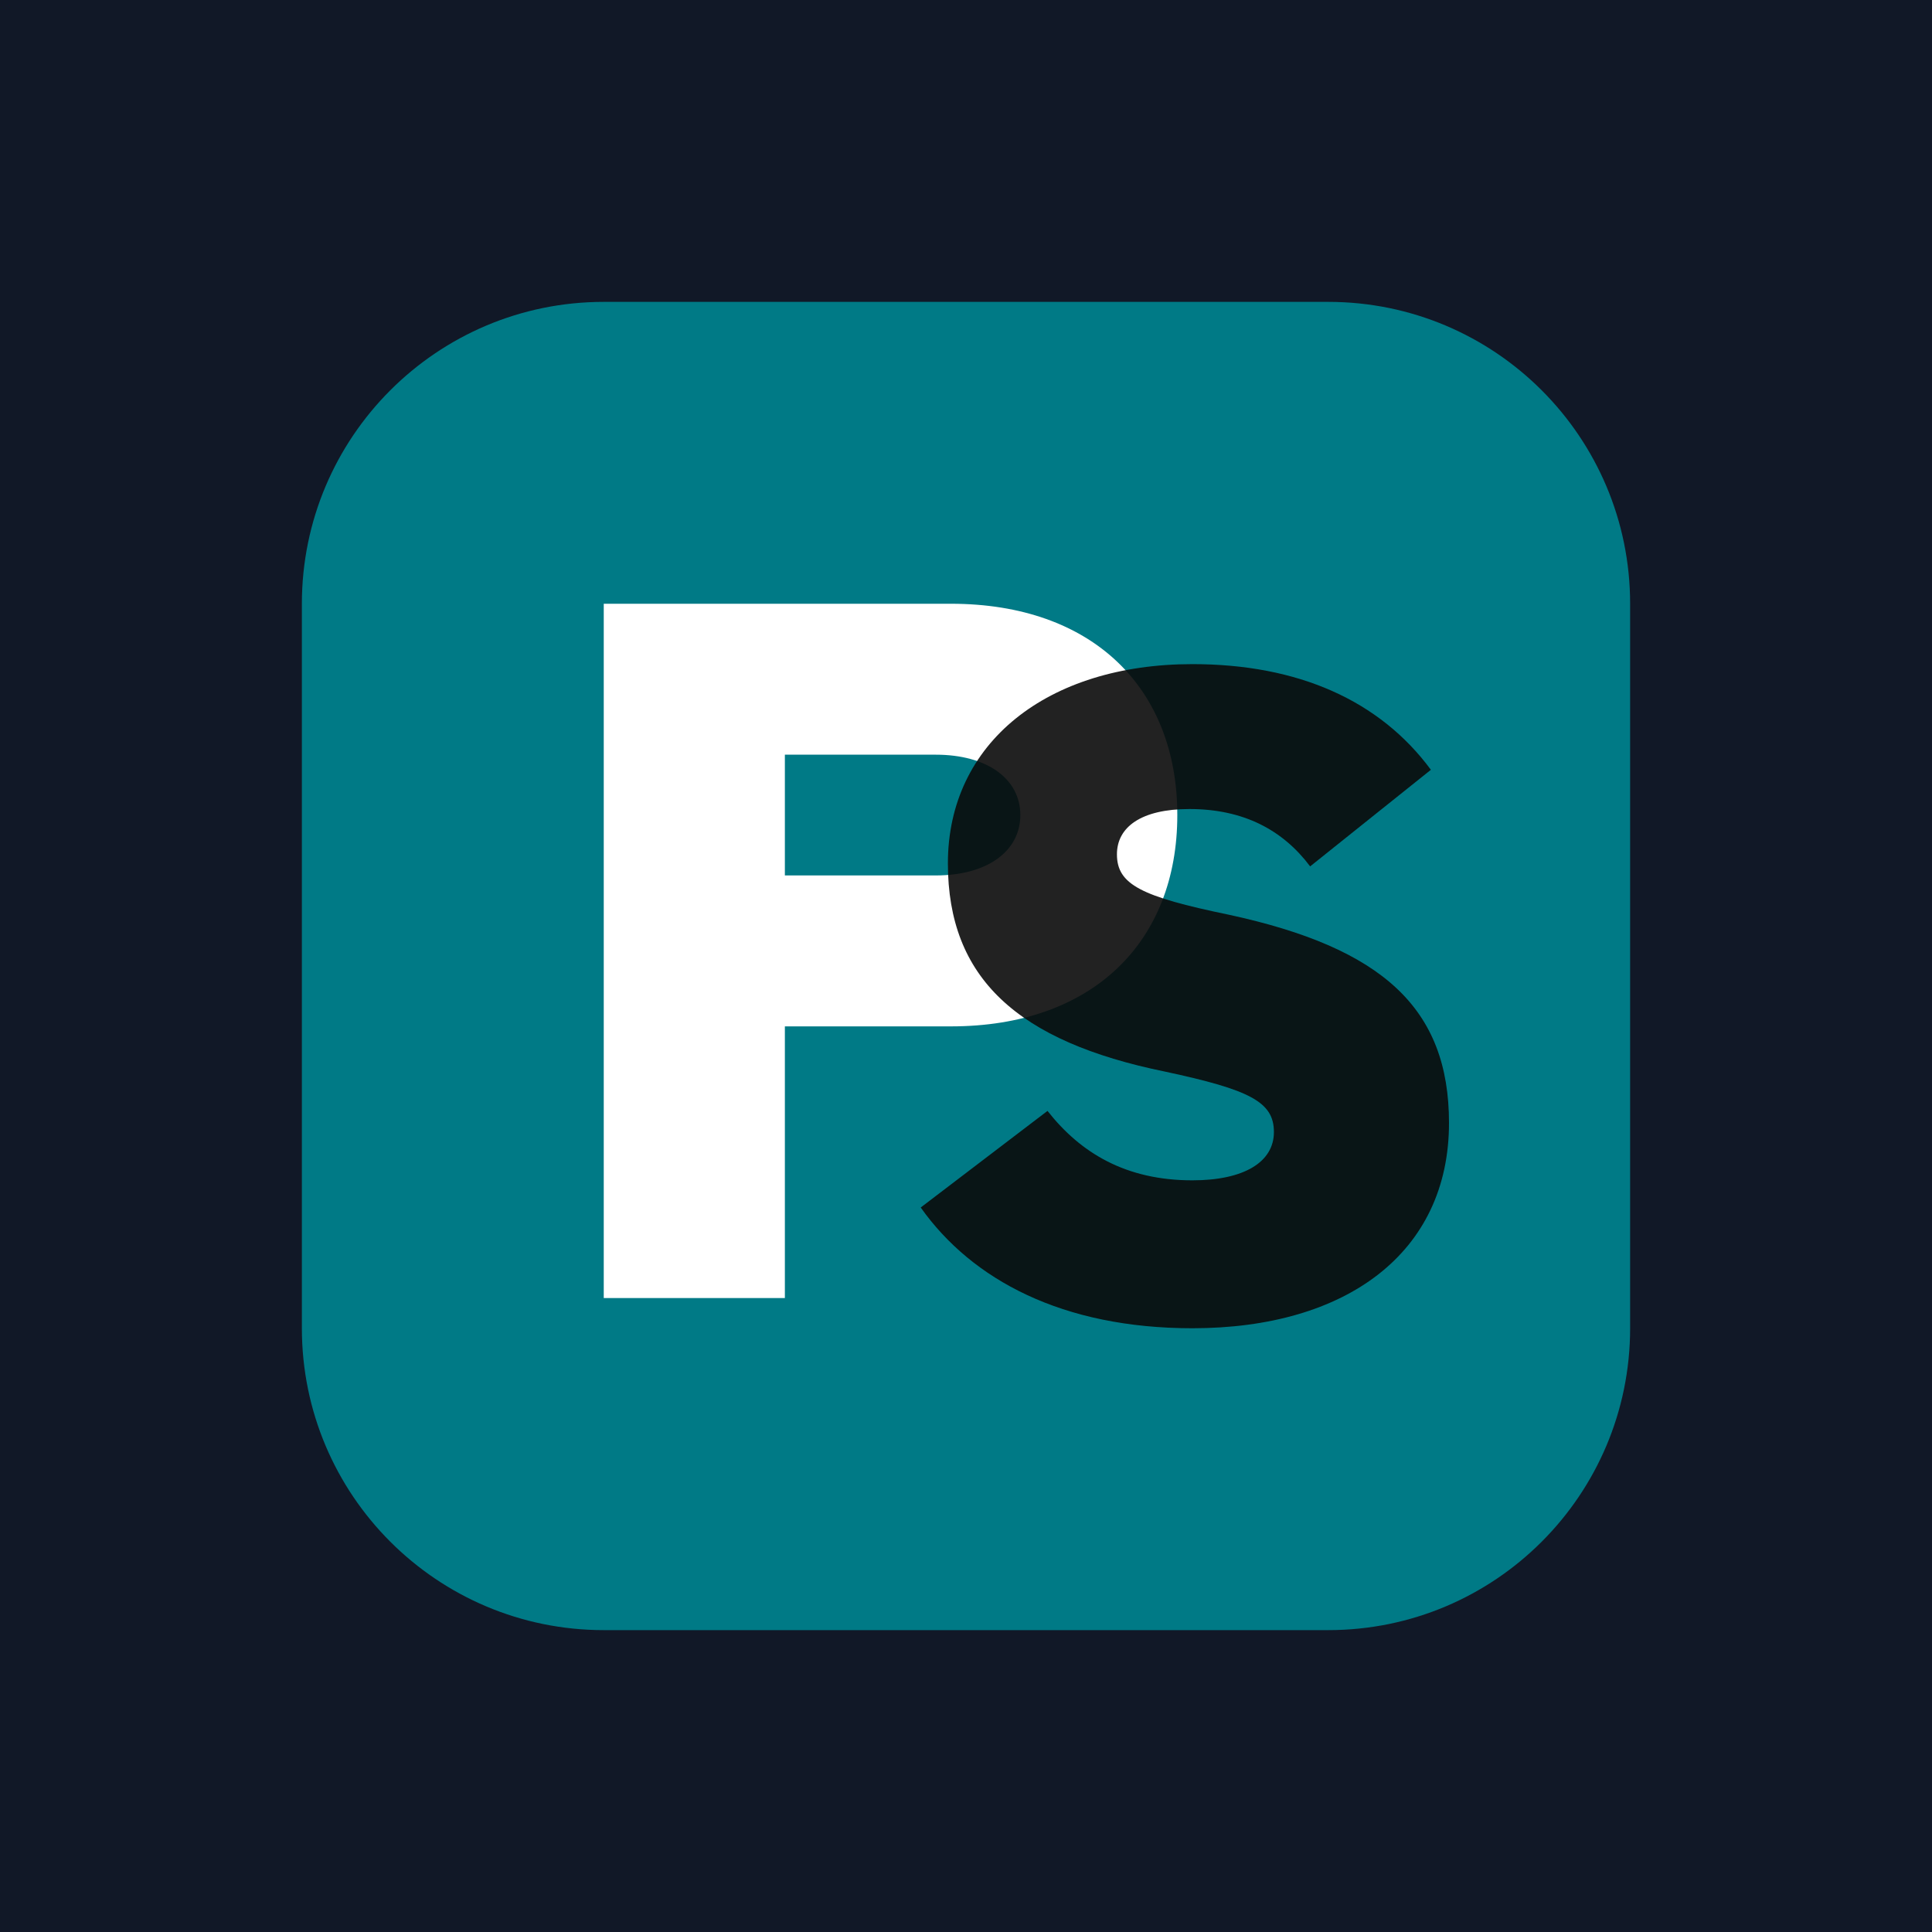
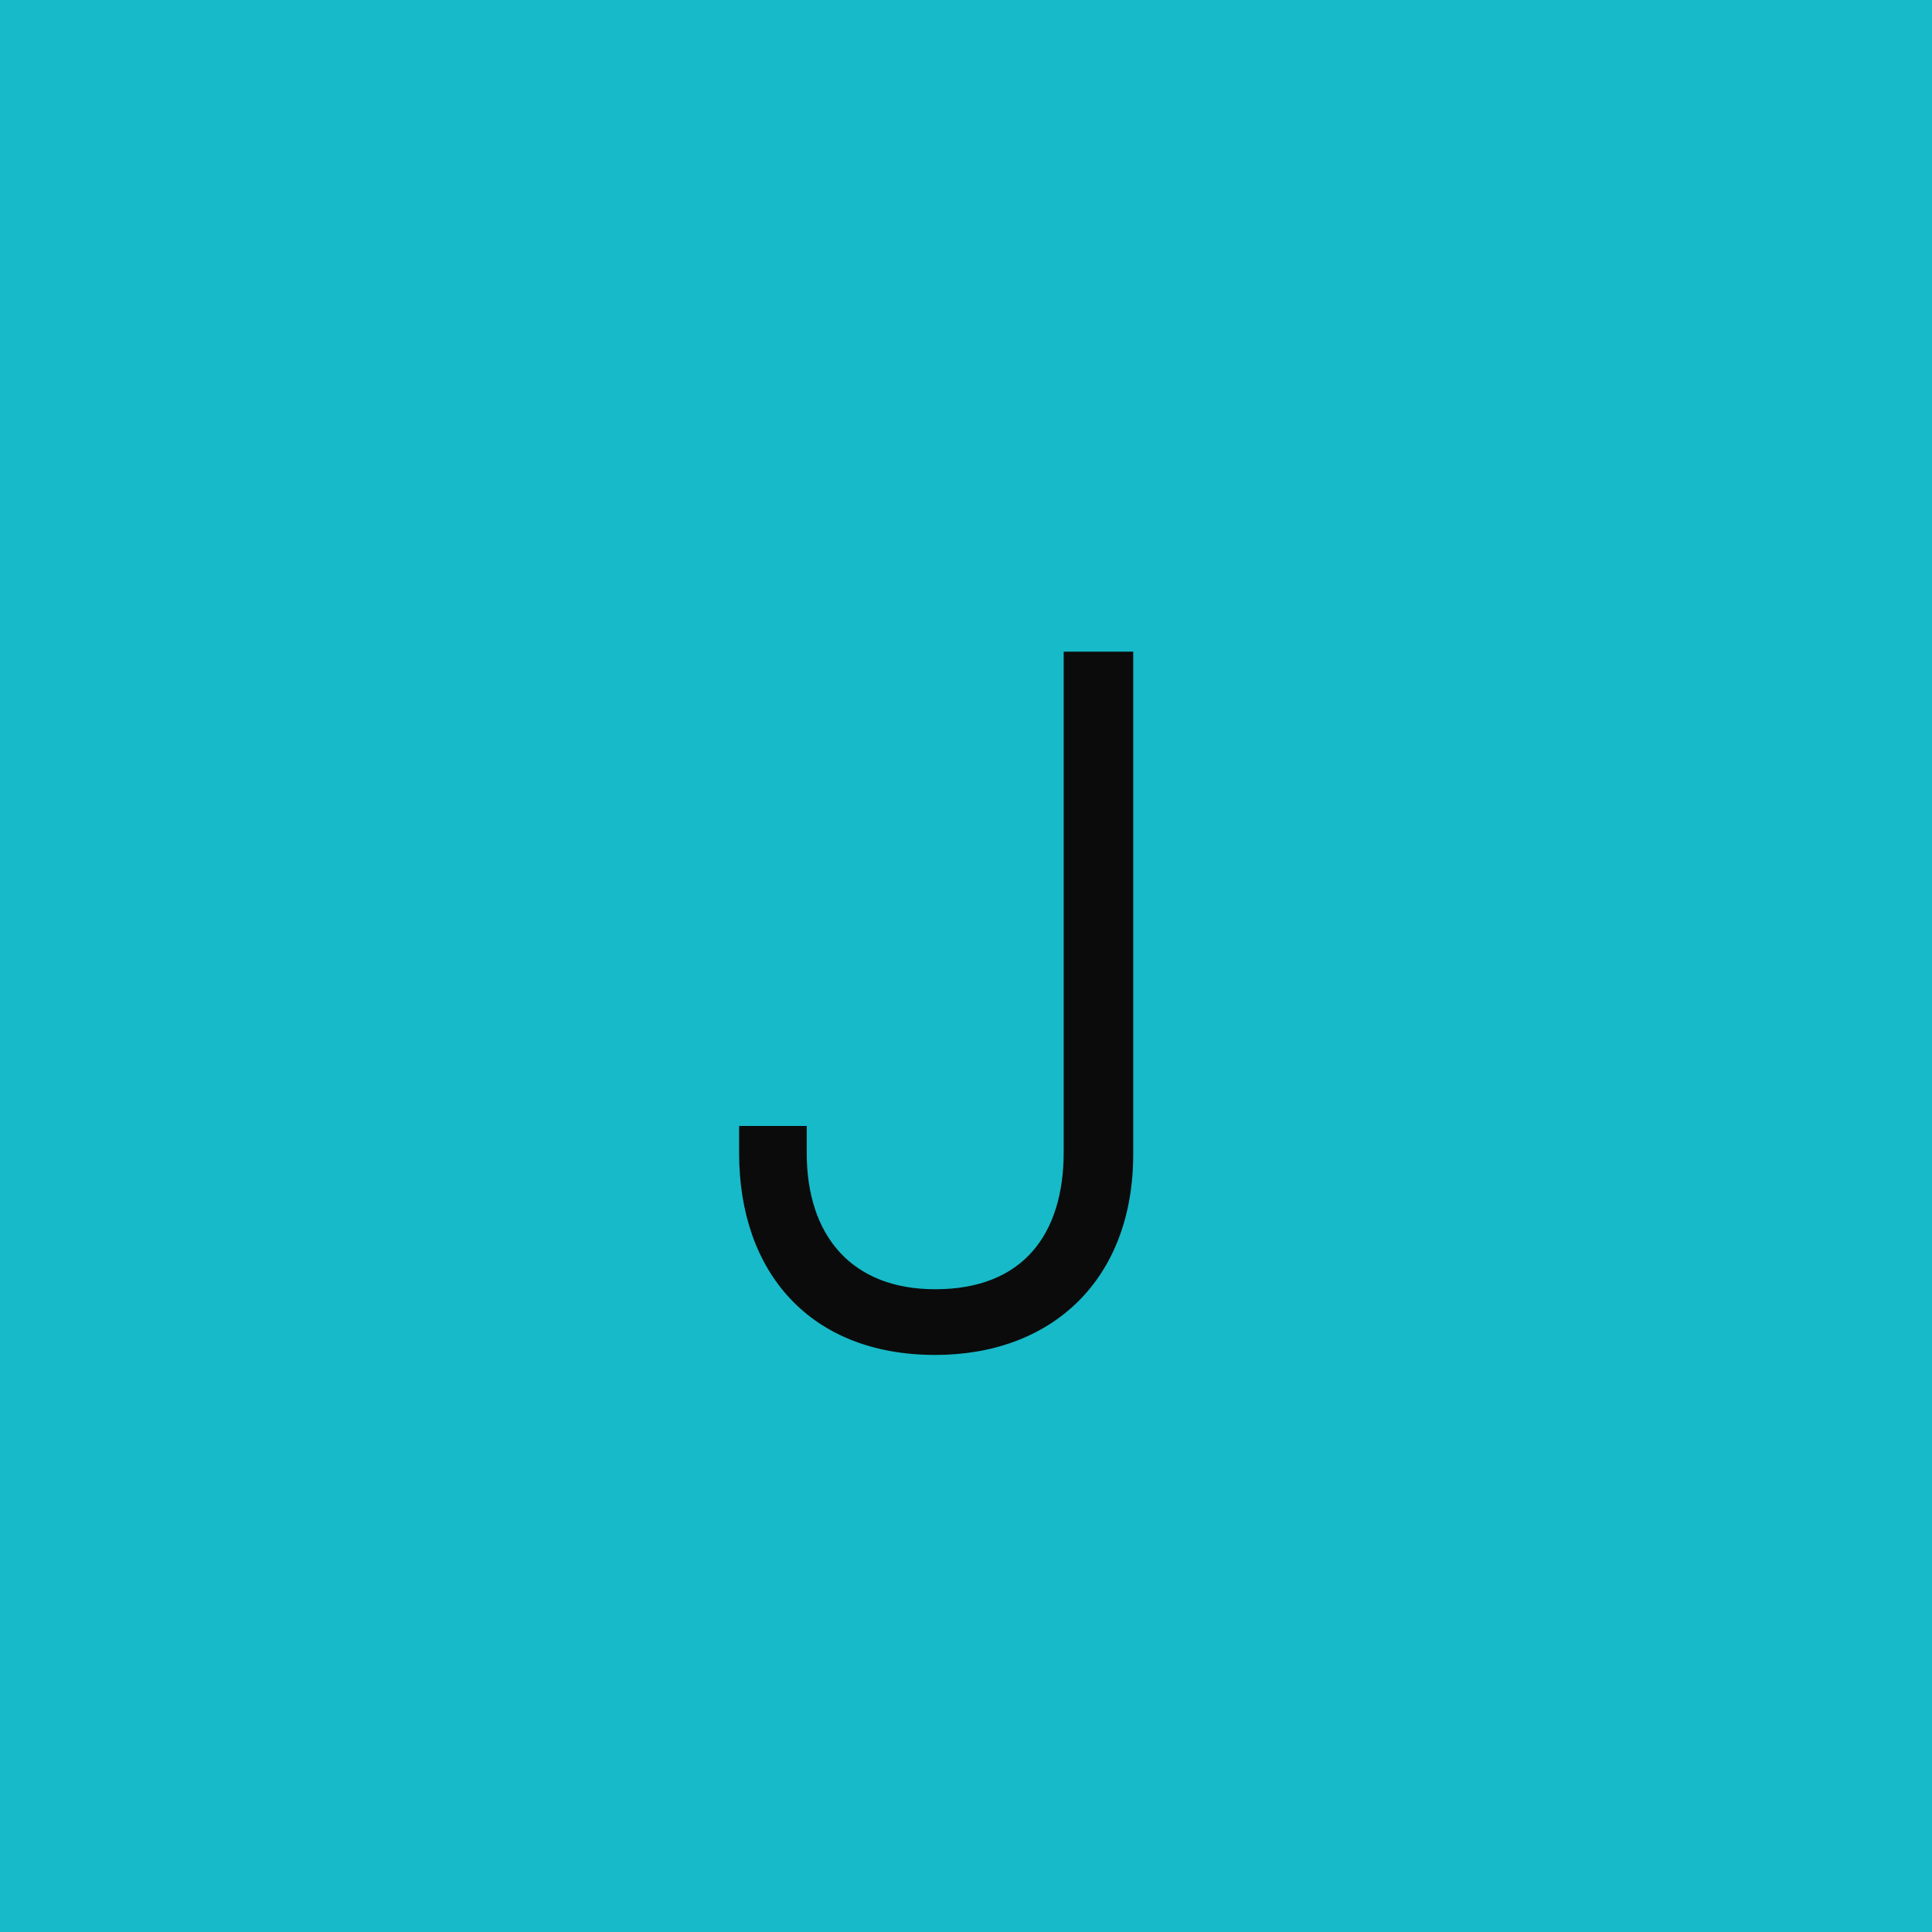
- <svg xmlns="http://www.w3.org/2000/svg" width="2048" height="2048" viewBox="0 0 2048 2048" fill="none">
-   <g clip-path="url(#clip0_9_3)">
-     <path d="M2048 0L7.78224e-05 6.05285e-05L0 2048H2048V0Z" fill="#111827" />
-     <path d="M1408 320H640C463.269 320 320 463.269 320 640V1408C320 1584.73 463.269 1728 640 1728H1408C1584.73 1728 1728 1584.73 1728 1408V640C1728 463.269 1584.73 320 1408 320Z" fill="#007A86" />
-     <path d="M640 1376V640H1008C1158.4 640 1248 729.6 1248 864C1248 998.4 1158.4 1088 1008 1088H832V1376H640ZM832 928H992C1046.4 928 1081.6 902.4 1081.6 864C1081.6 825.6 1046.4 800 992 800H832V928Z" fill="white" />
-     <path opacity="0.9" d="M1264 1408C1126.4 1408 1030.4 1356.8 976 1280L1110.4 1177.6C1145.6 1222.4 1193.6 1251.2 1264 1251.2C1318.4 1251.2 1350.4 1232 1350.4 1200C1350.4 1168 1324.8 1155.2 1235.2 1136C1078.4 1104 1004.8 1036.8 1004.8 915.2C1004.8 787.2 1110.4 704 1264 704C1376 704 1462.4 742.4 1516.8 816L1388.8 918.4C1360 880 1318.4 857.6 1260.8 857.6C1209.6 857.6 1184 876.8 1184 905.6C1184 937.6 1209.6 950.4 1302.4 969.6C1465.6 1004.8 1536 1068.8 1536 1190.4C1536 1328 1427.2 1408 1264 1408Z" fill="#0A0A0A" />
+ <svg xmlns="http://www.w3.org/2000/svg" width="128" height="128" viewBox="0 0 128 128" fill="none">
+   <g clip-path="url(#clip0_16_2)">
+     <path d="M128 0H0V128H128V0Z" fill="#17BAC8" />
+     <path d="M48.968 76.392V74.6H53.447V76.392C53.447 81.832 56.392 85.416 61.959 85.416C67.784 85.416 70.472 81.768 70.472 76.328V43.176H75.079V76.456C75.079 84.776 69.704 89.768 61.959 89.768C53.703 89.768 48.968 84.328 48.968 76.392Z" fill="#0B0B0B" />
  </g>
  <defs>
-     <clipPath id="clip0_9_3">
-       <rect width="2048" height="2048" fill="white" />
+     <clipPath id="clip0_16_2">
+       <rect width="128" height="128" fill="white" />
    </clipPath>
  </defs>
</svg>
